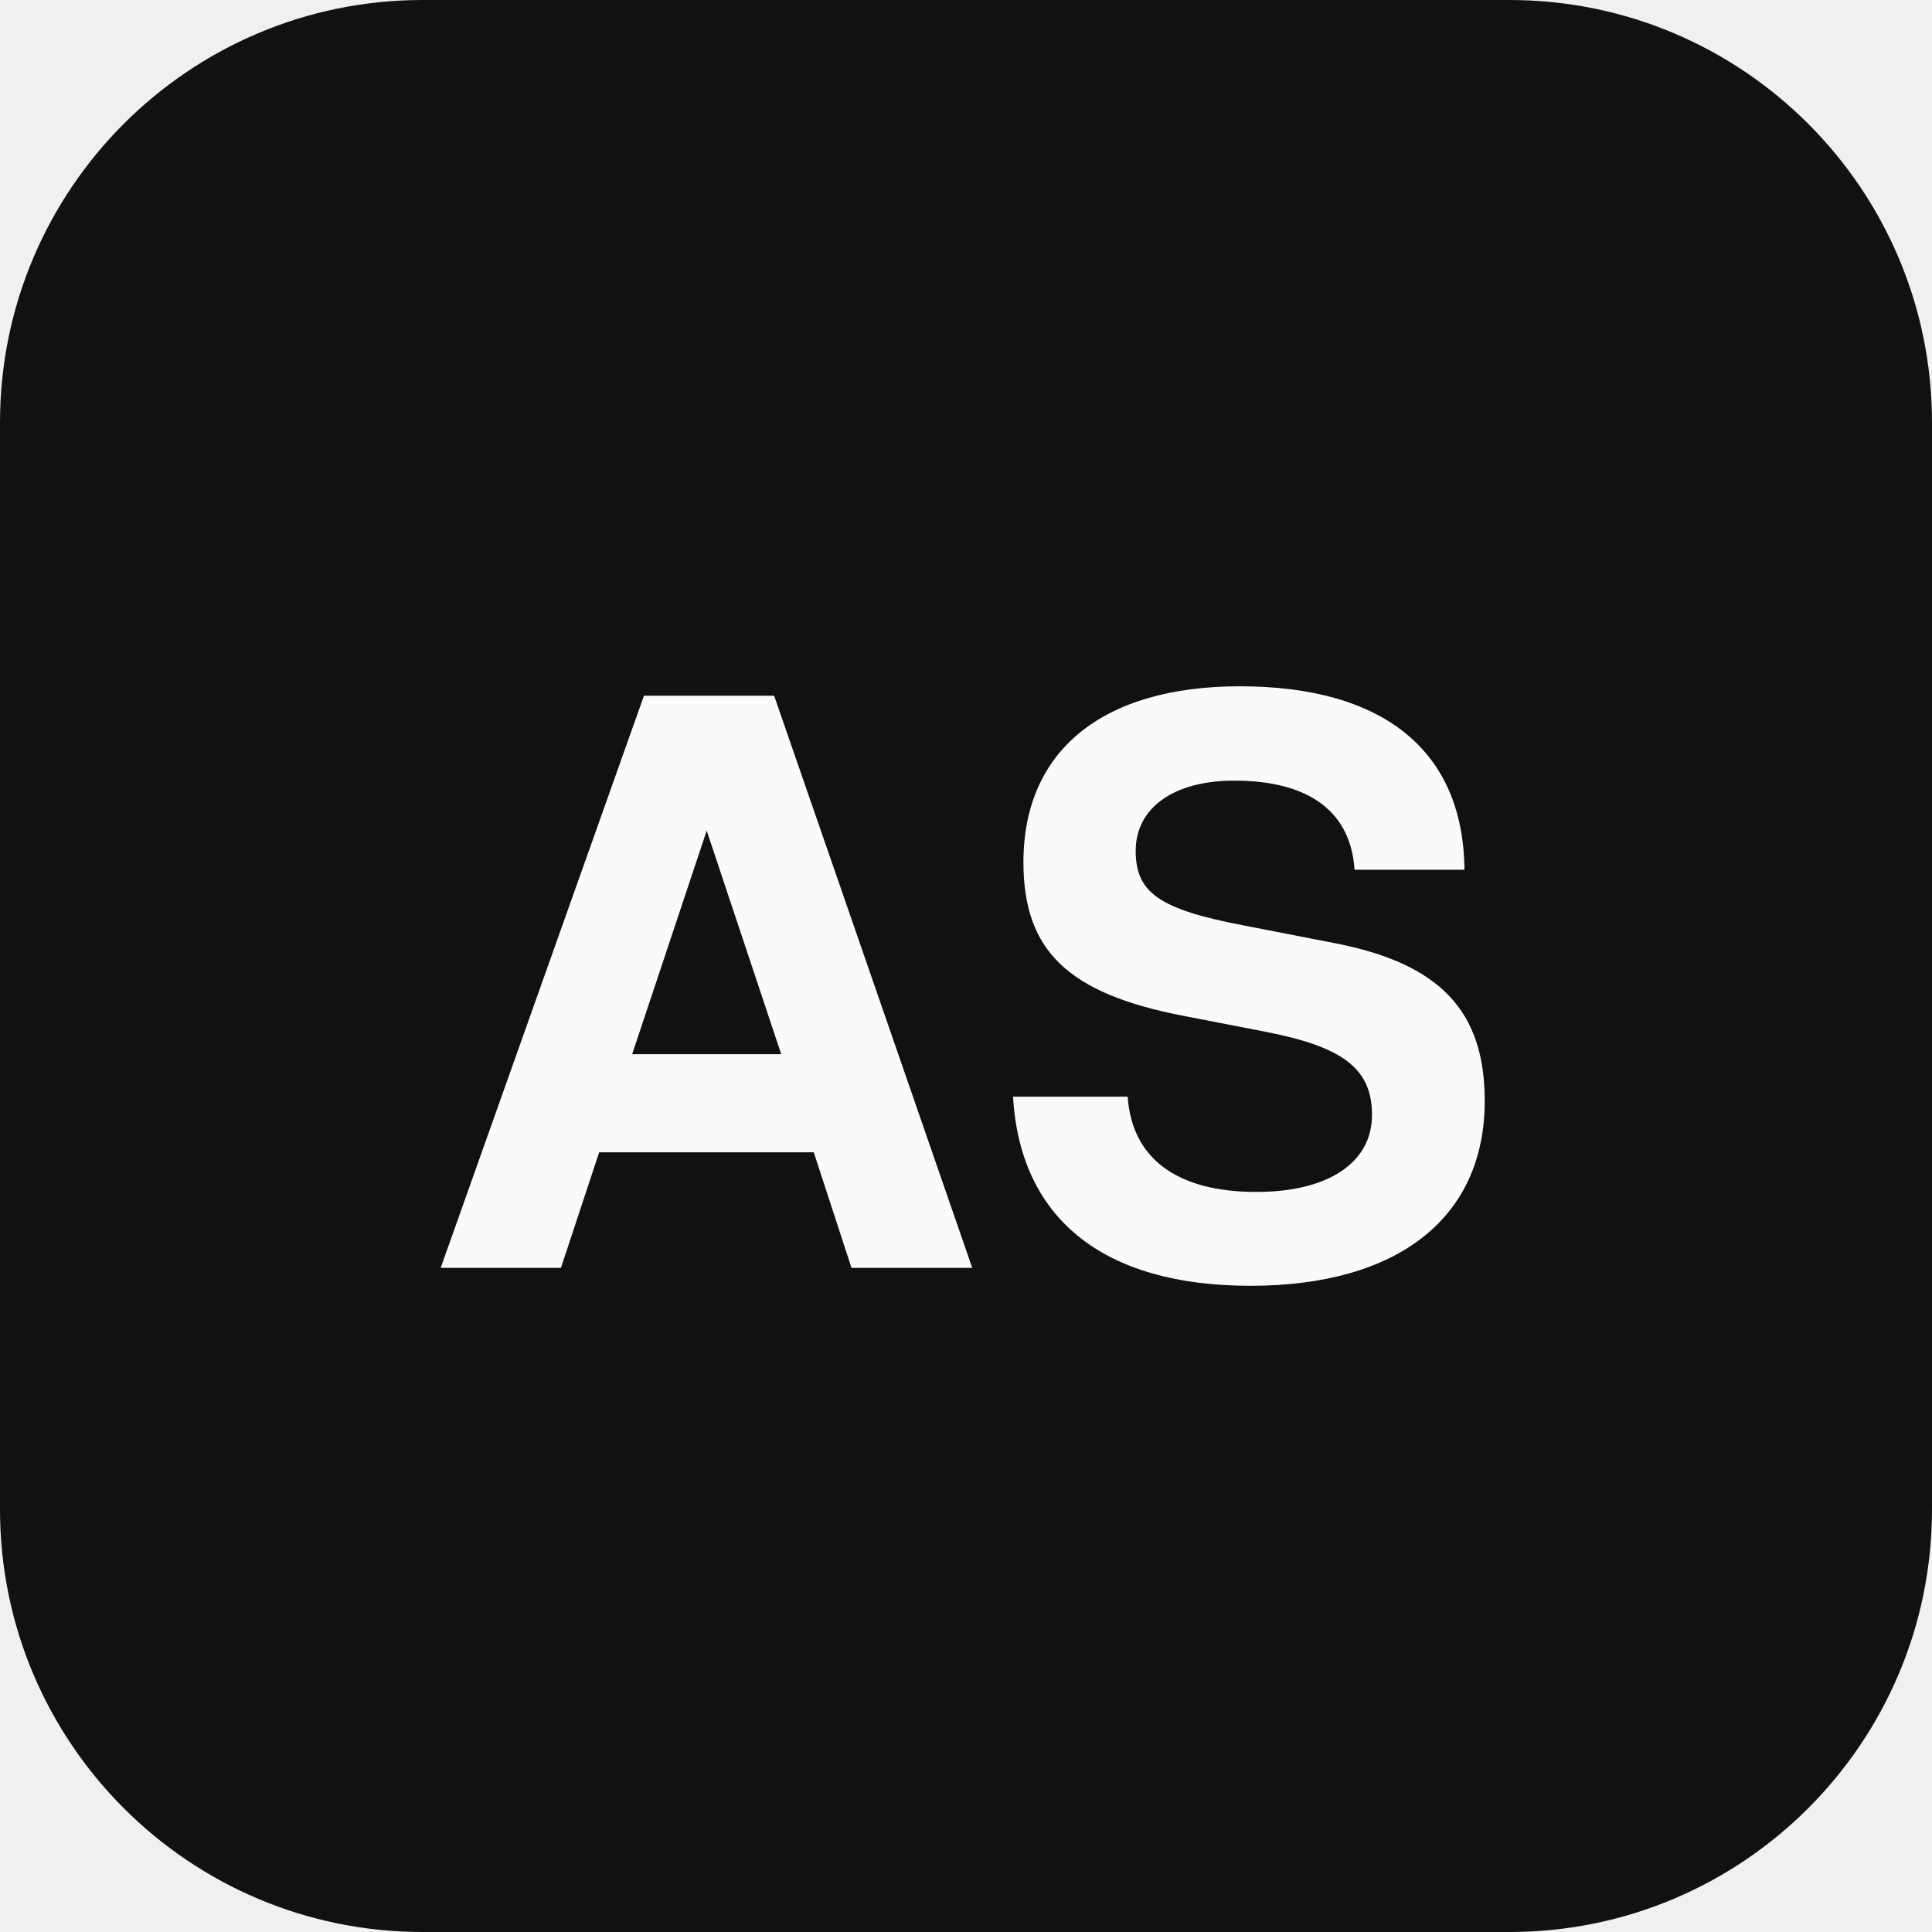
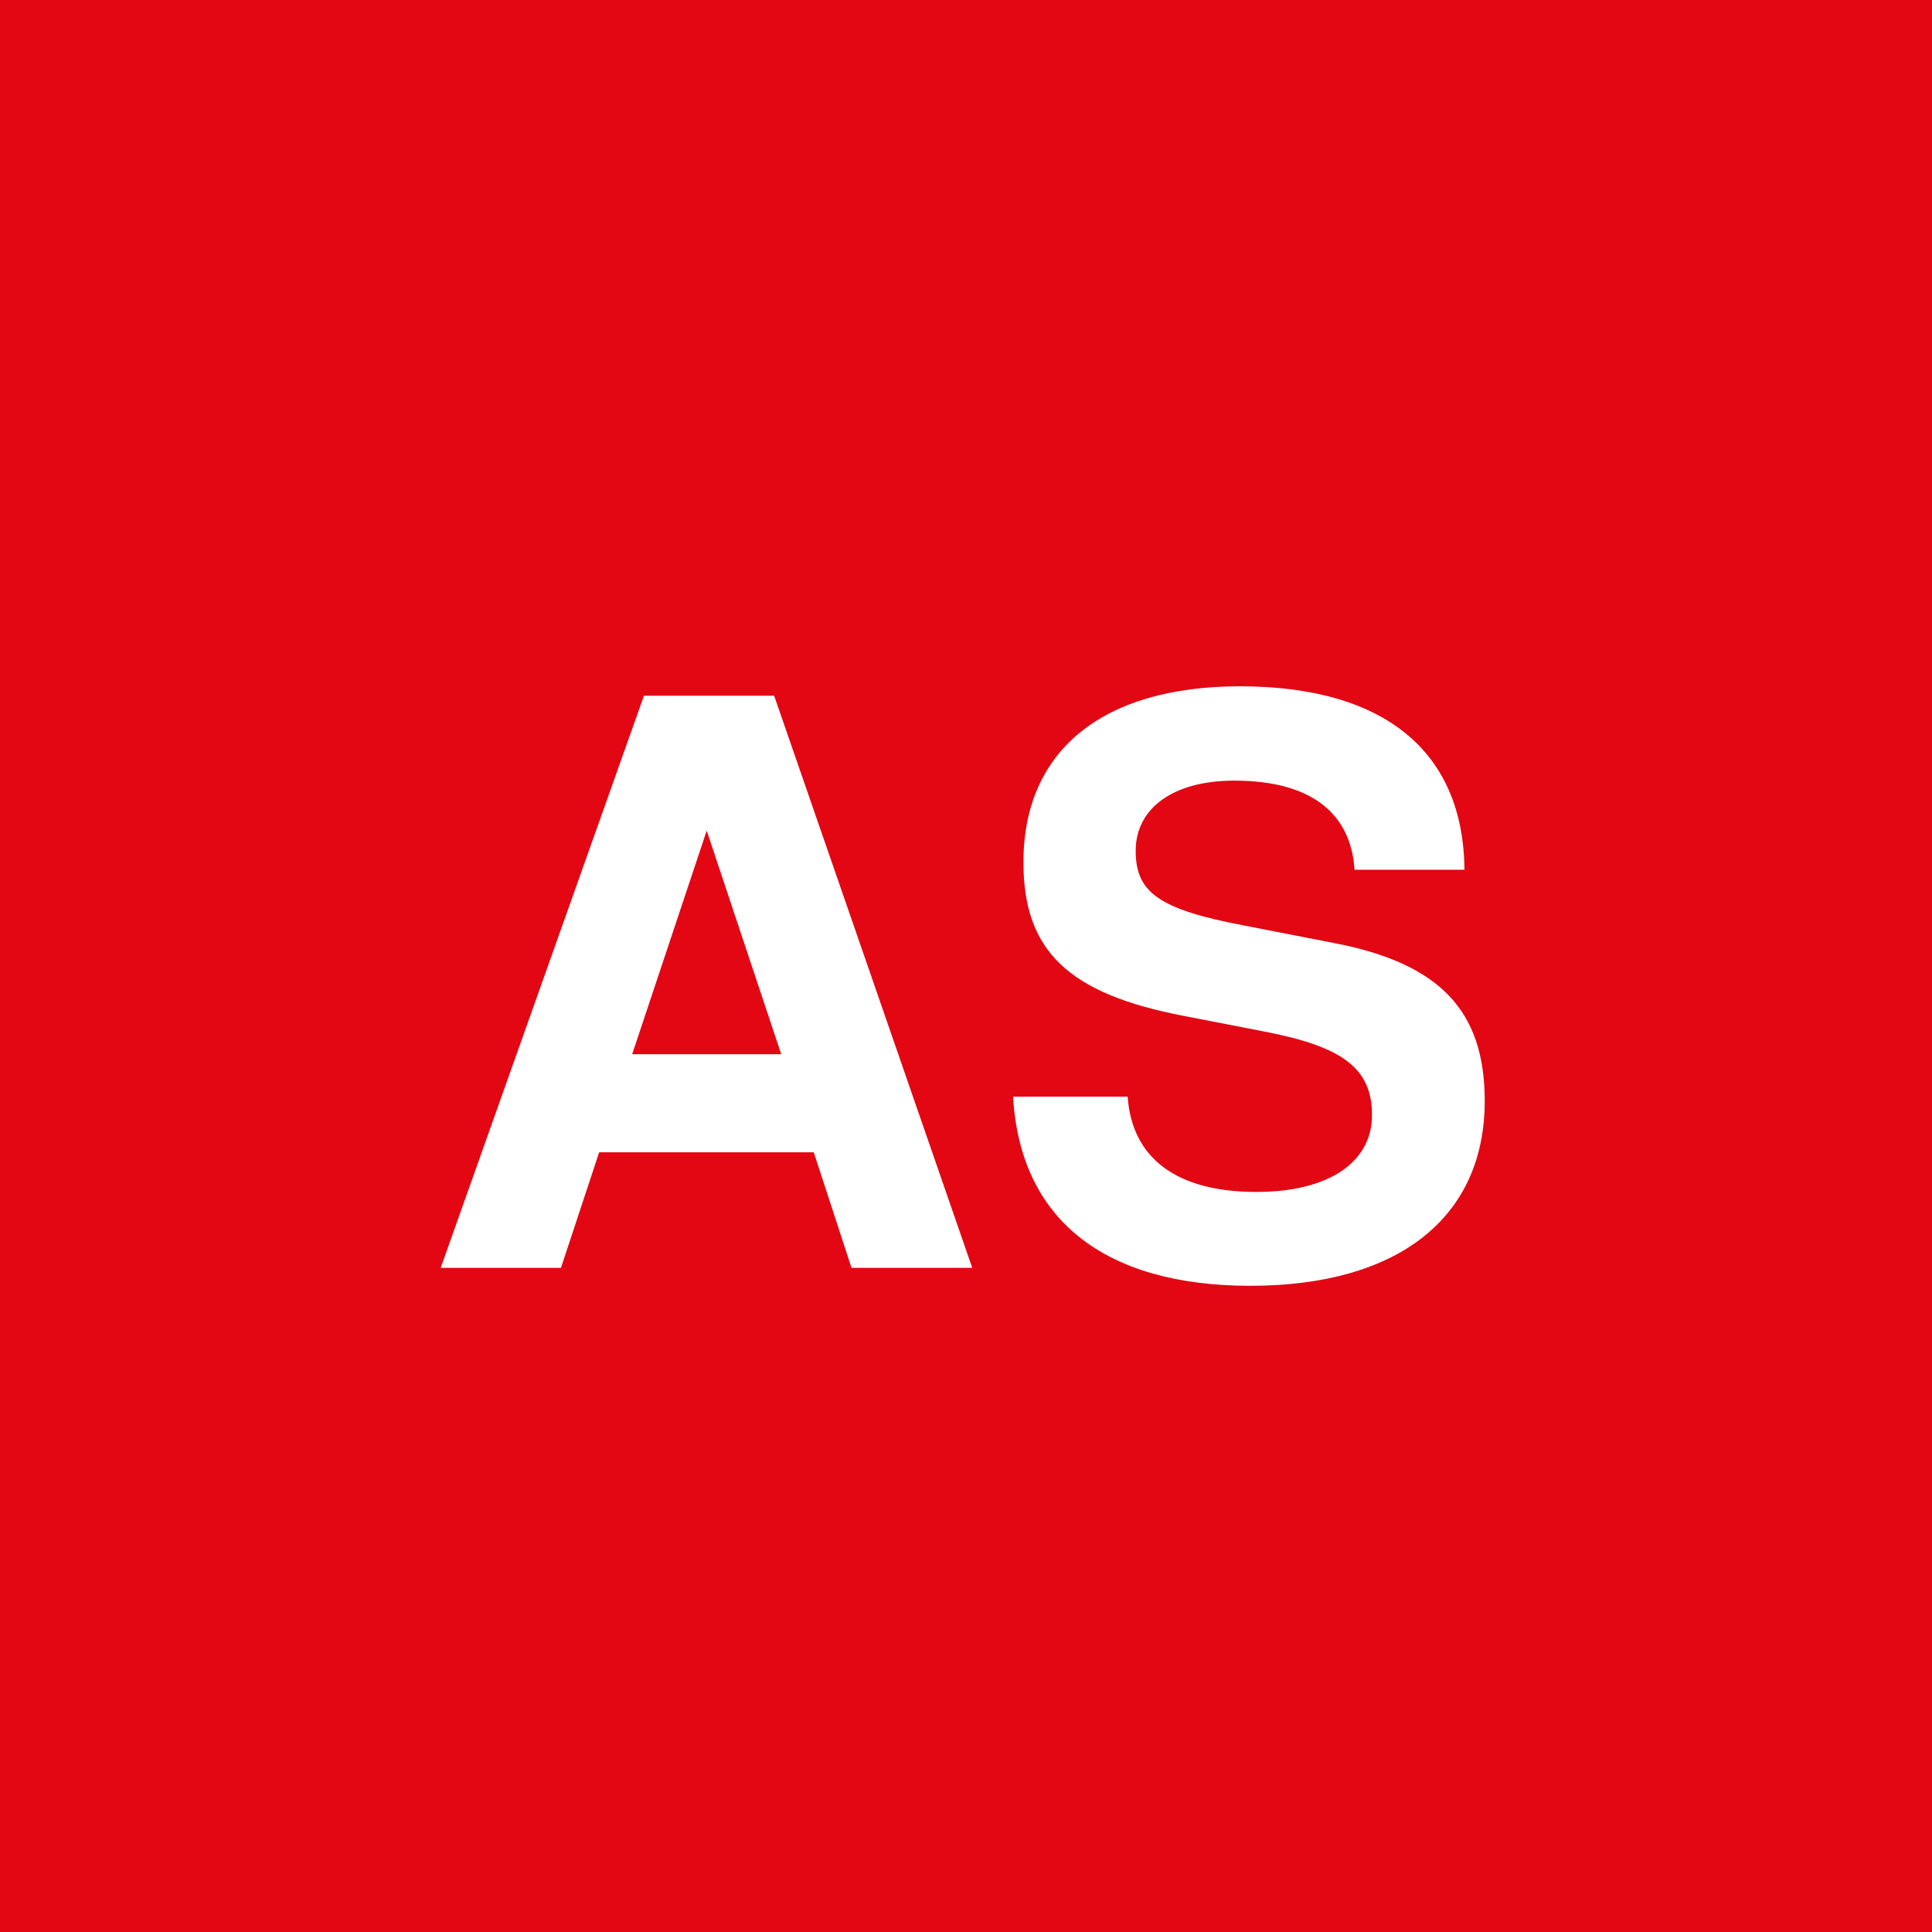
<svg xmlns="http://www.w3.org/2000/svg" viewBox="0 0 64 64">
-   <rect width="64" height="64" rx="14" fill="#111111" />
-   <text x="32" y="42" font-family="ui-sans-serif, system-ui, -apple-system, 'Segoe UI', Helvetica, Arial, sans-serif" font-size="26" font-weight="600" letter-spacing="0.5" text-anchor="middle" fill="#fafafa">AS</text>
+   <rect width="64" height="64" fill="#E30613" />
+   <text x="32" y="42" font-family="ui-sans-serif, system-ui, -apple-system, 'Segoe UI', Helvetica, Arial, sans-serif" font-size="26" font-weight="600" letter-spacing="0.5" text-anchor="middle" fill="#ffffff">AS</text>
</svg>
